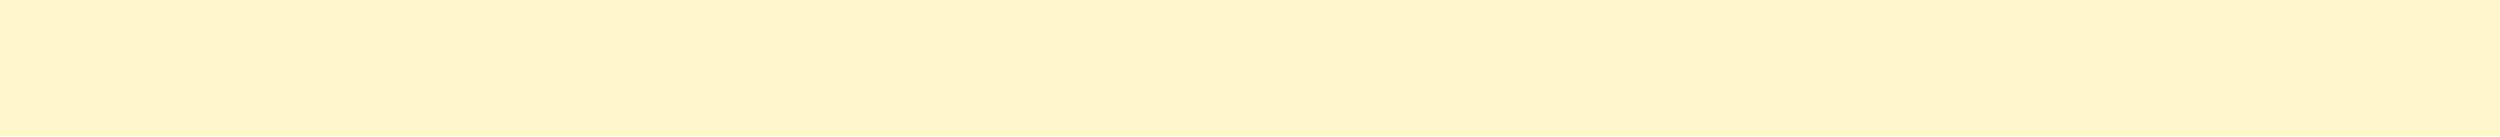
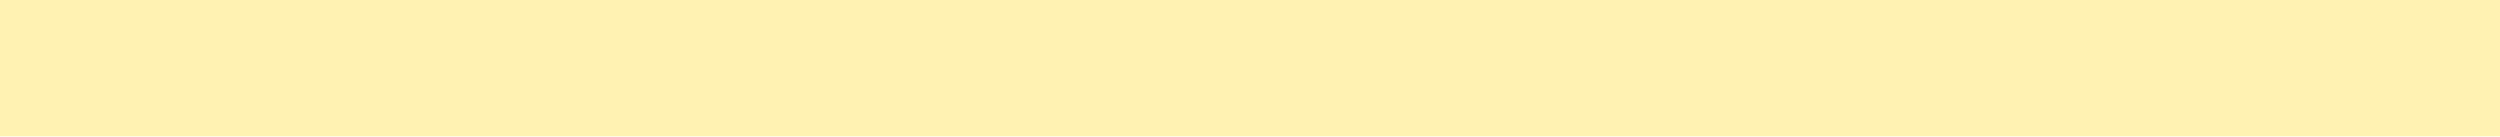
<svg xmlns="http://www.w3.org/2000/svg" preserveAspectRatio="none" overflow="visible" style="display: block;" width="110" height="6" viewBox="0 0 110 6" fill="none">
-   <path id="Line 12" d="M0 3H110" stroke-width="6" stroke="#FFF7CC" />
+   <path id="Line 12" d="M0 3H110" stroke-width="6" stroke="#FFF2B2" />
</svg>
